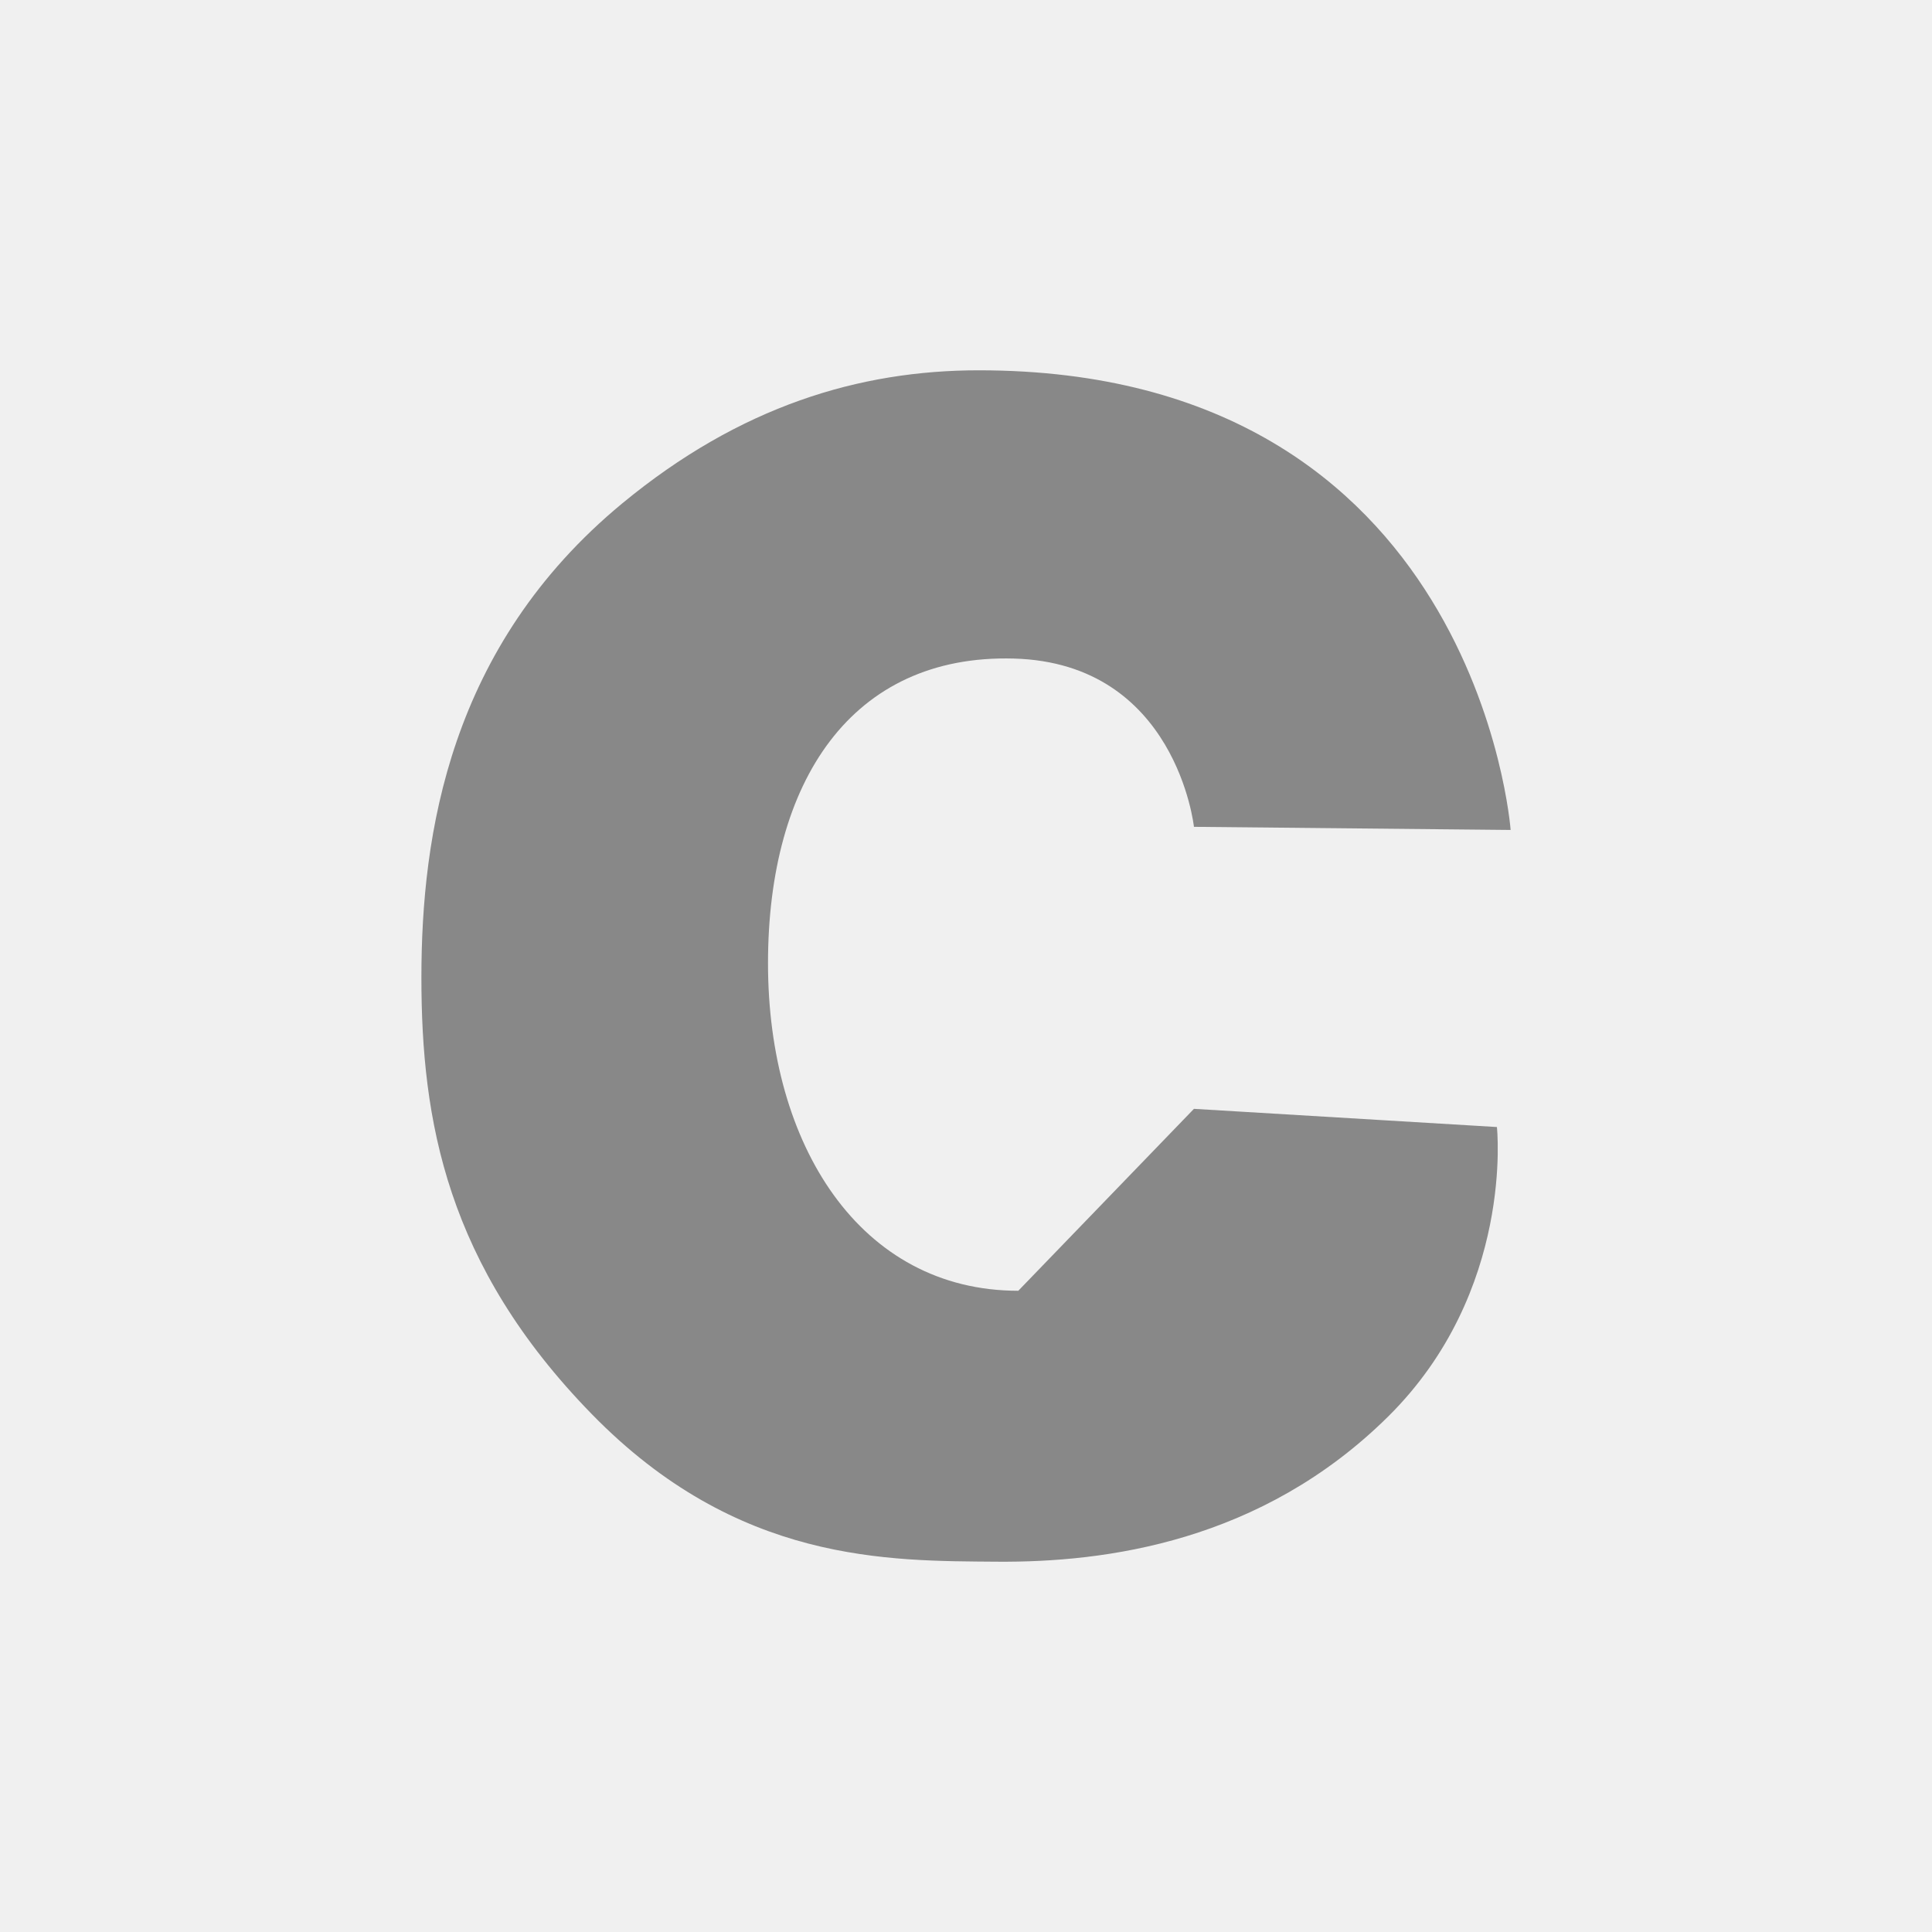
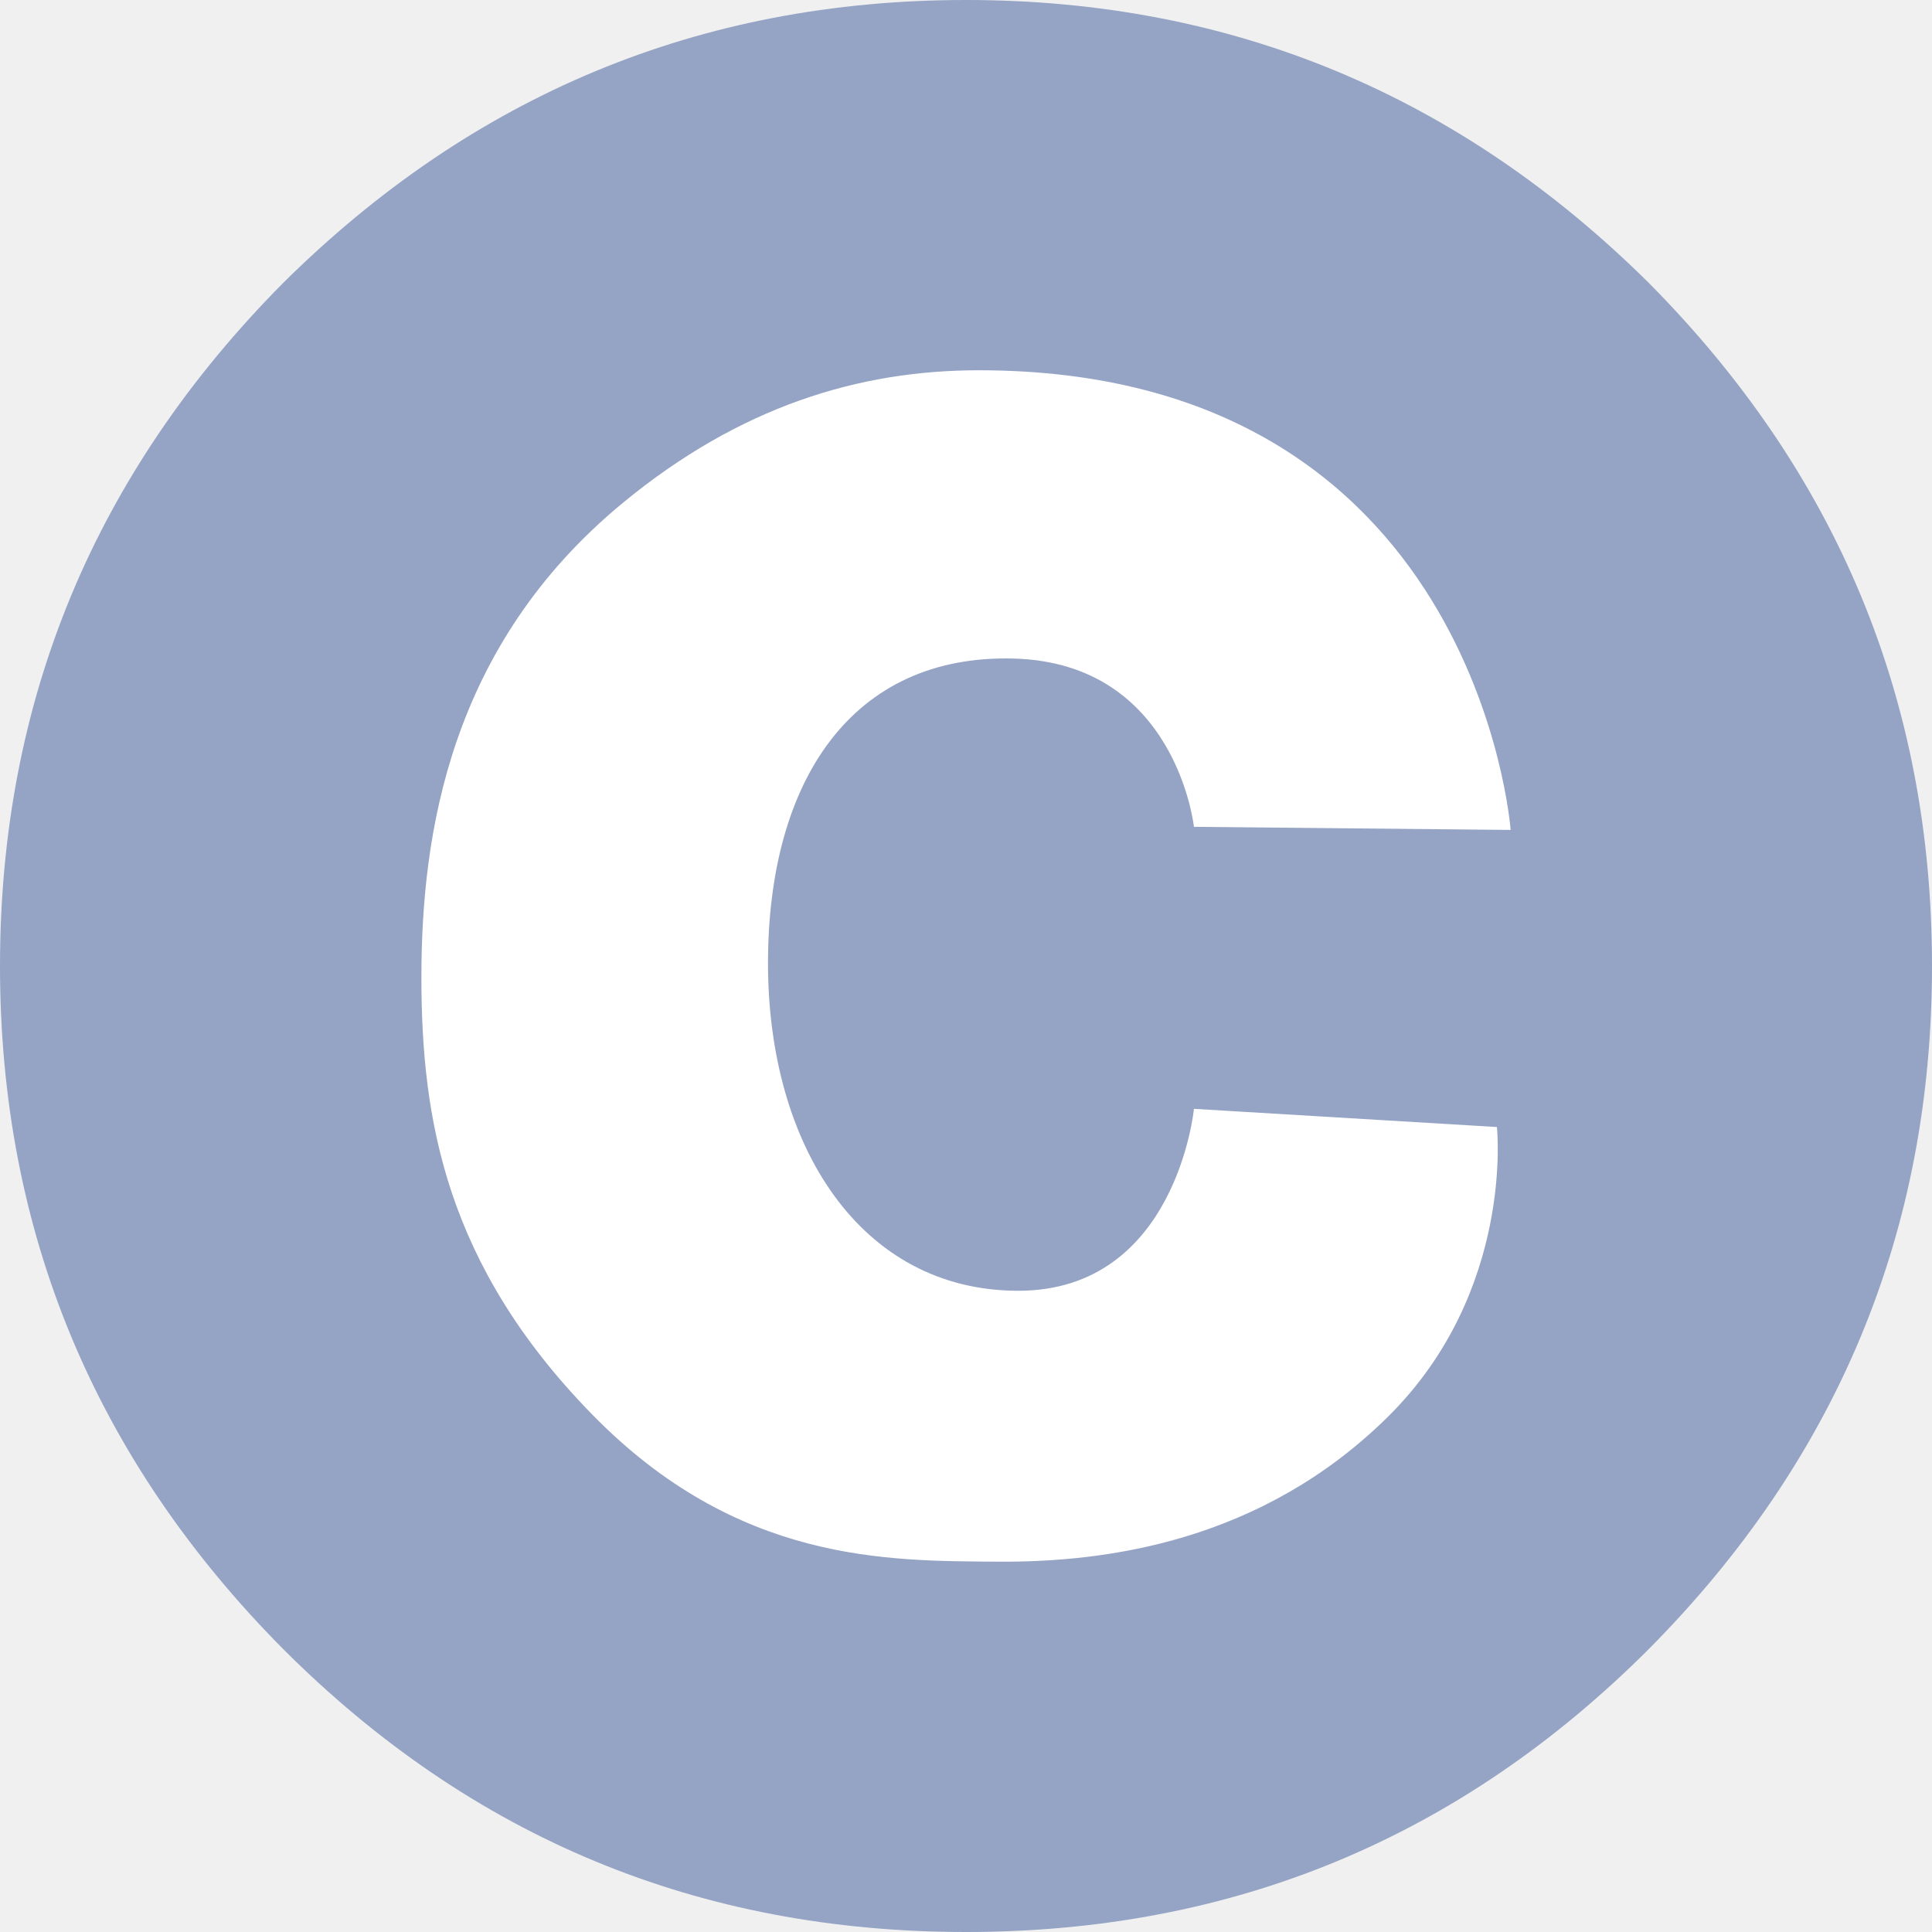
<svg xmlns="http://www.w3.org/2000/svg" viewBox="0 0 60 60" enable-background="new 0 0 60 60">
-   <path d="M37.079 25.678s-.545-5.085-5.591-5.226c-5.045-.141-7.637 3.814-7.637 9.464s2.864 10.17 7.773 10.17l5.455-5.65 9.409.565s.554 5.103-3.383 8.996c-3.938 3.893-8.77 4.529-12.145 4.503-3.375-.027-8.055.053-12.58-4.582s-5.293-9.137-5.293-13.56.858-10.282 6.239-14.726c3.657-3.019 7.364-4.132 11.071-4.132 15.478 0 16.517 14.275 16.517 14.275l-9.835-.097z" fill="#888" />
+   <g>
+     <path fill="#95A4C5" d="M51.209 51.209c5.827-5.877 8.791-12.93 8.791-21.209s-2.964-15.332-8.791-21.21c-5.877-5.826-12.93-8.79-21.209-8.79s-15.332 2.964-21.21 8.79c-5.826 5.878-8.79 12.931-8.79 21.21s2.964 15.332 8.79 21.209c5.878 5.878 12.931 8.791 21.21 8.791s15.332-2.913 21.209-8.791z" />
+     <path fill="#fff" d="M37.079 25.678s-.545-5.085-5.591-5.226-7.637 3.814-7.637 9.464 2.864 10.17 7.773 10.17 5.455-5.65 5.455-5.65l9.409.565s.554 5.103-3.383 8.996c-3.938 3.893-8.77 4.529-12.145 4.502-3.375-.027-8.055.053-12.58-4.582s-5.293-9.137-5.293-13.56.858-10.282 6.239-14.726c3.657-3.019 7.364-4.132 11.071-4.132 15.478 0 16.517 14.275 16.517 14.275l-9.835-.096z" />
+   </g>
</svg>
